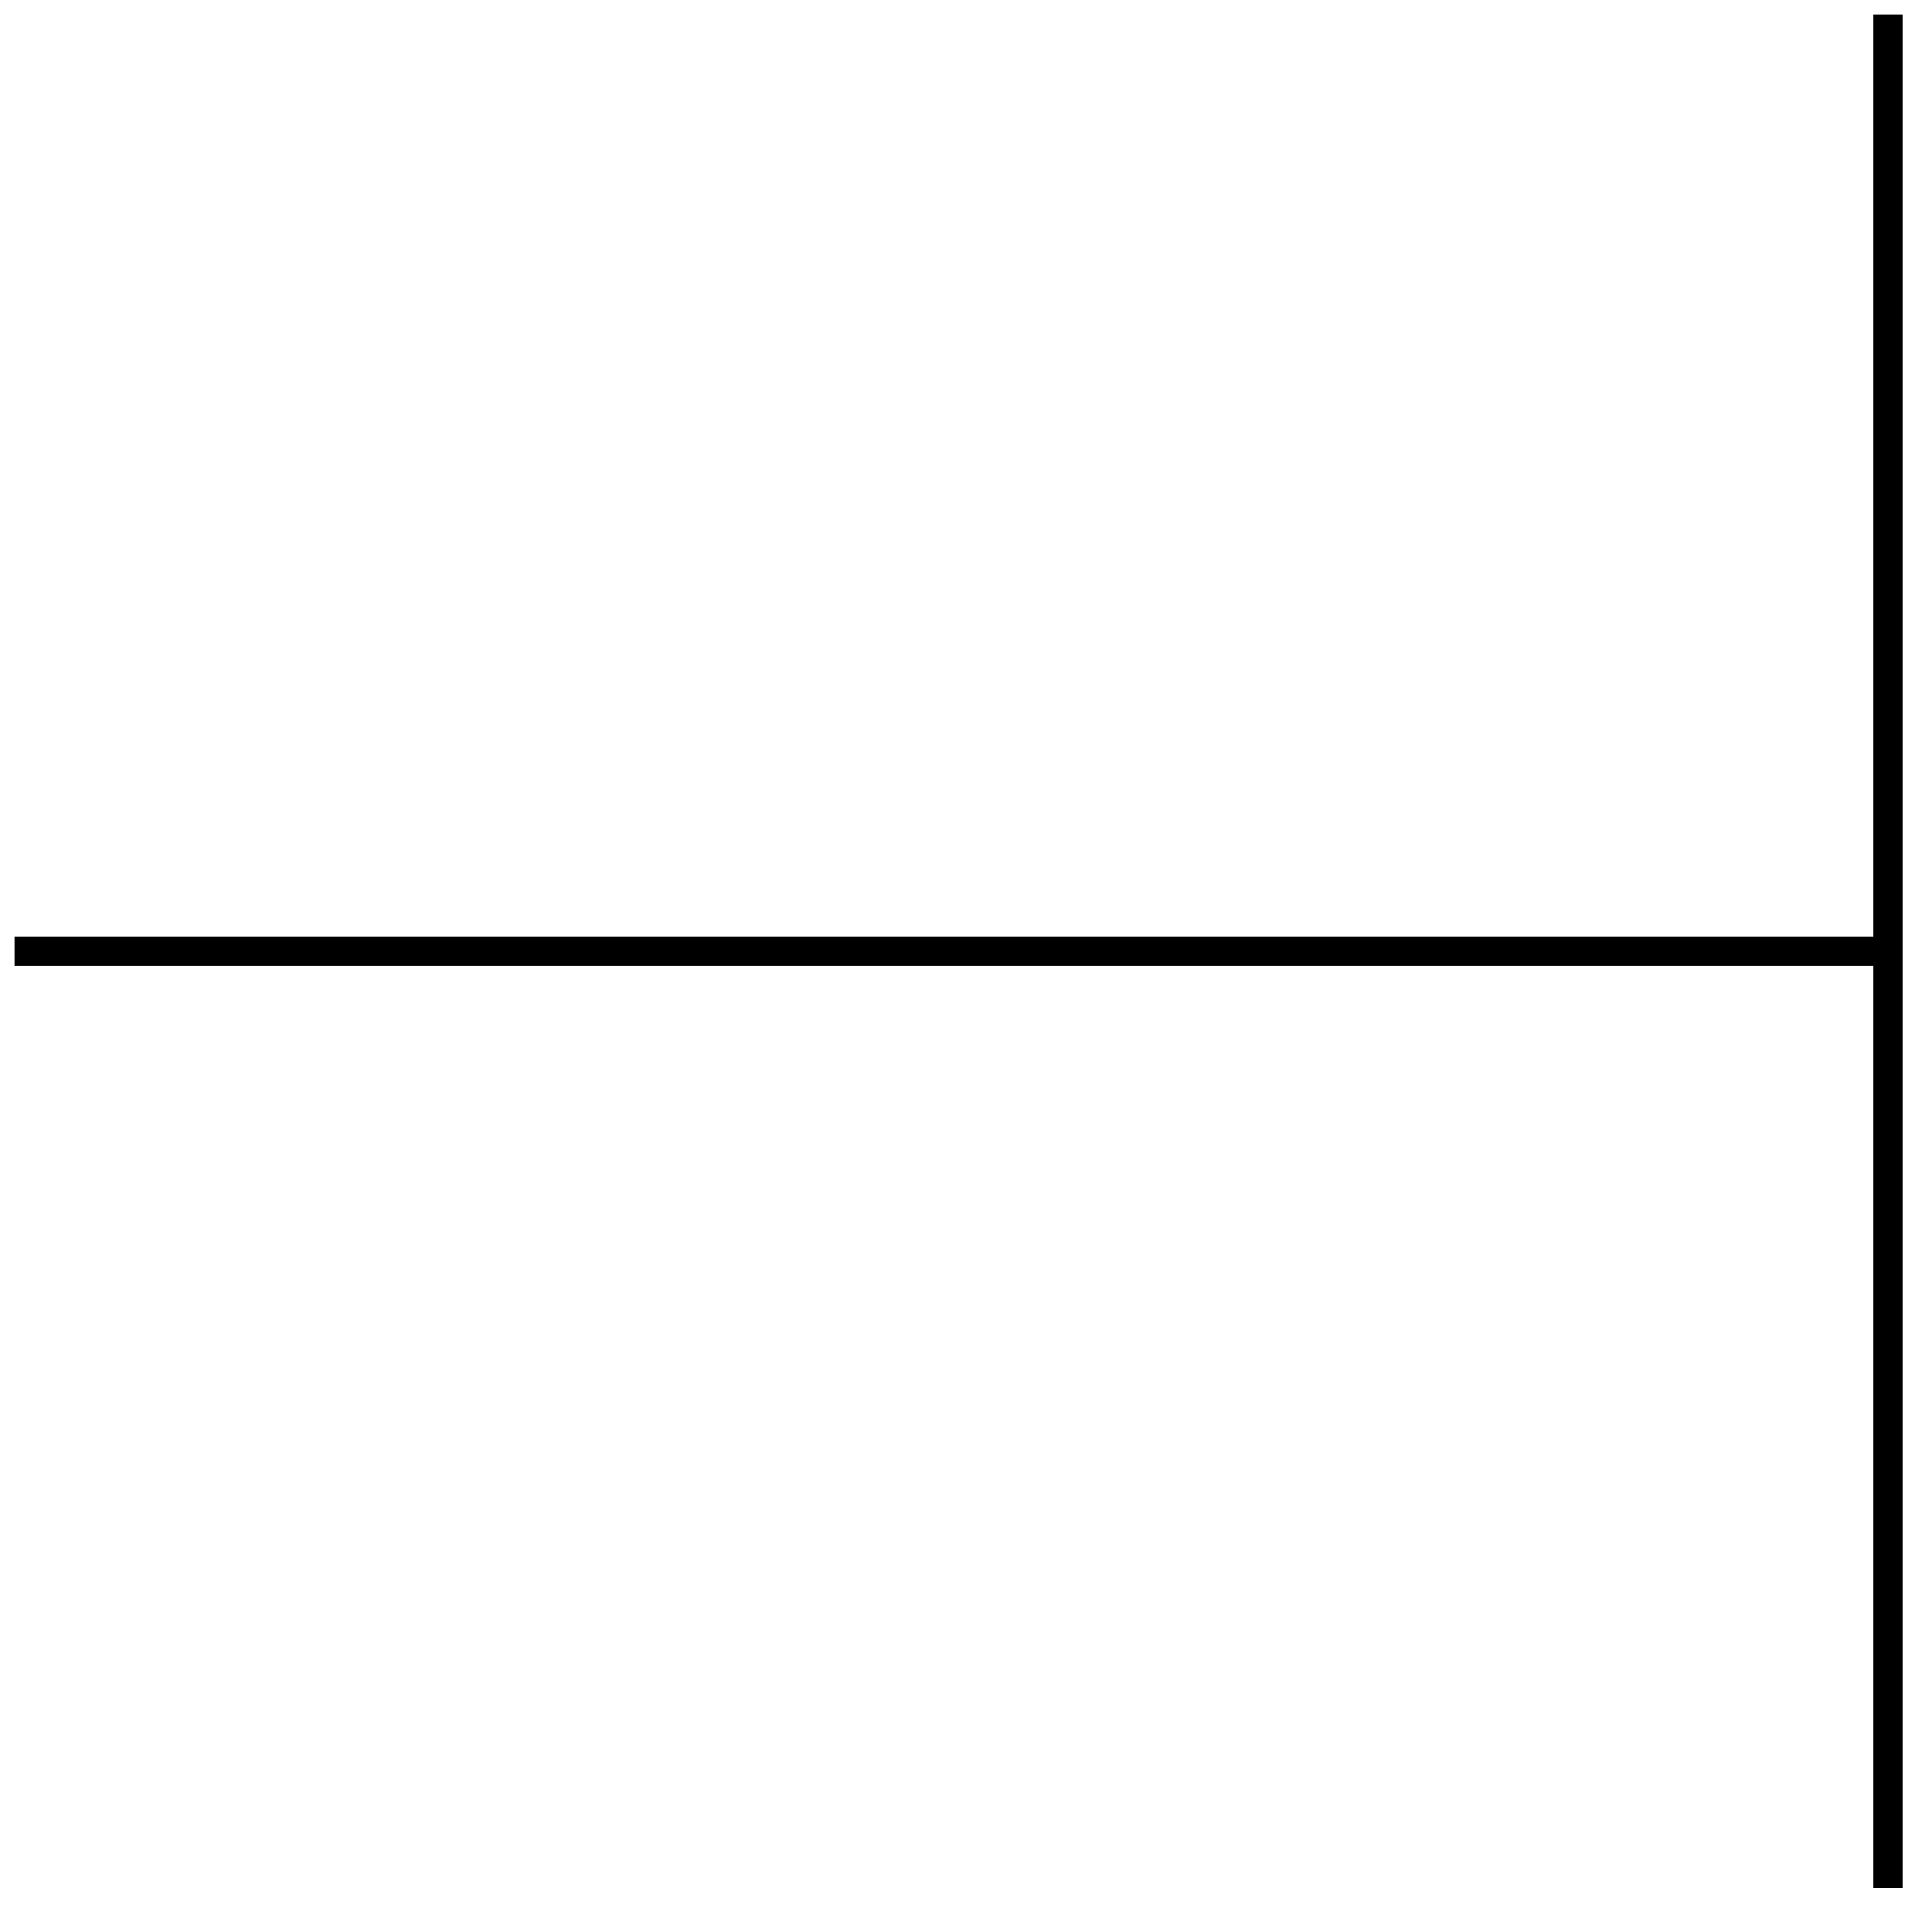
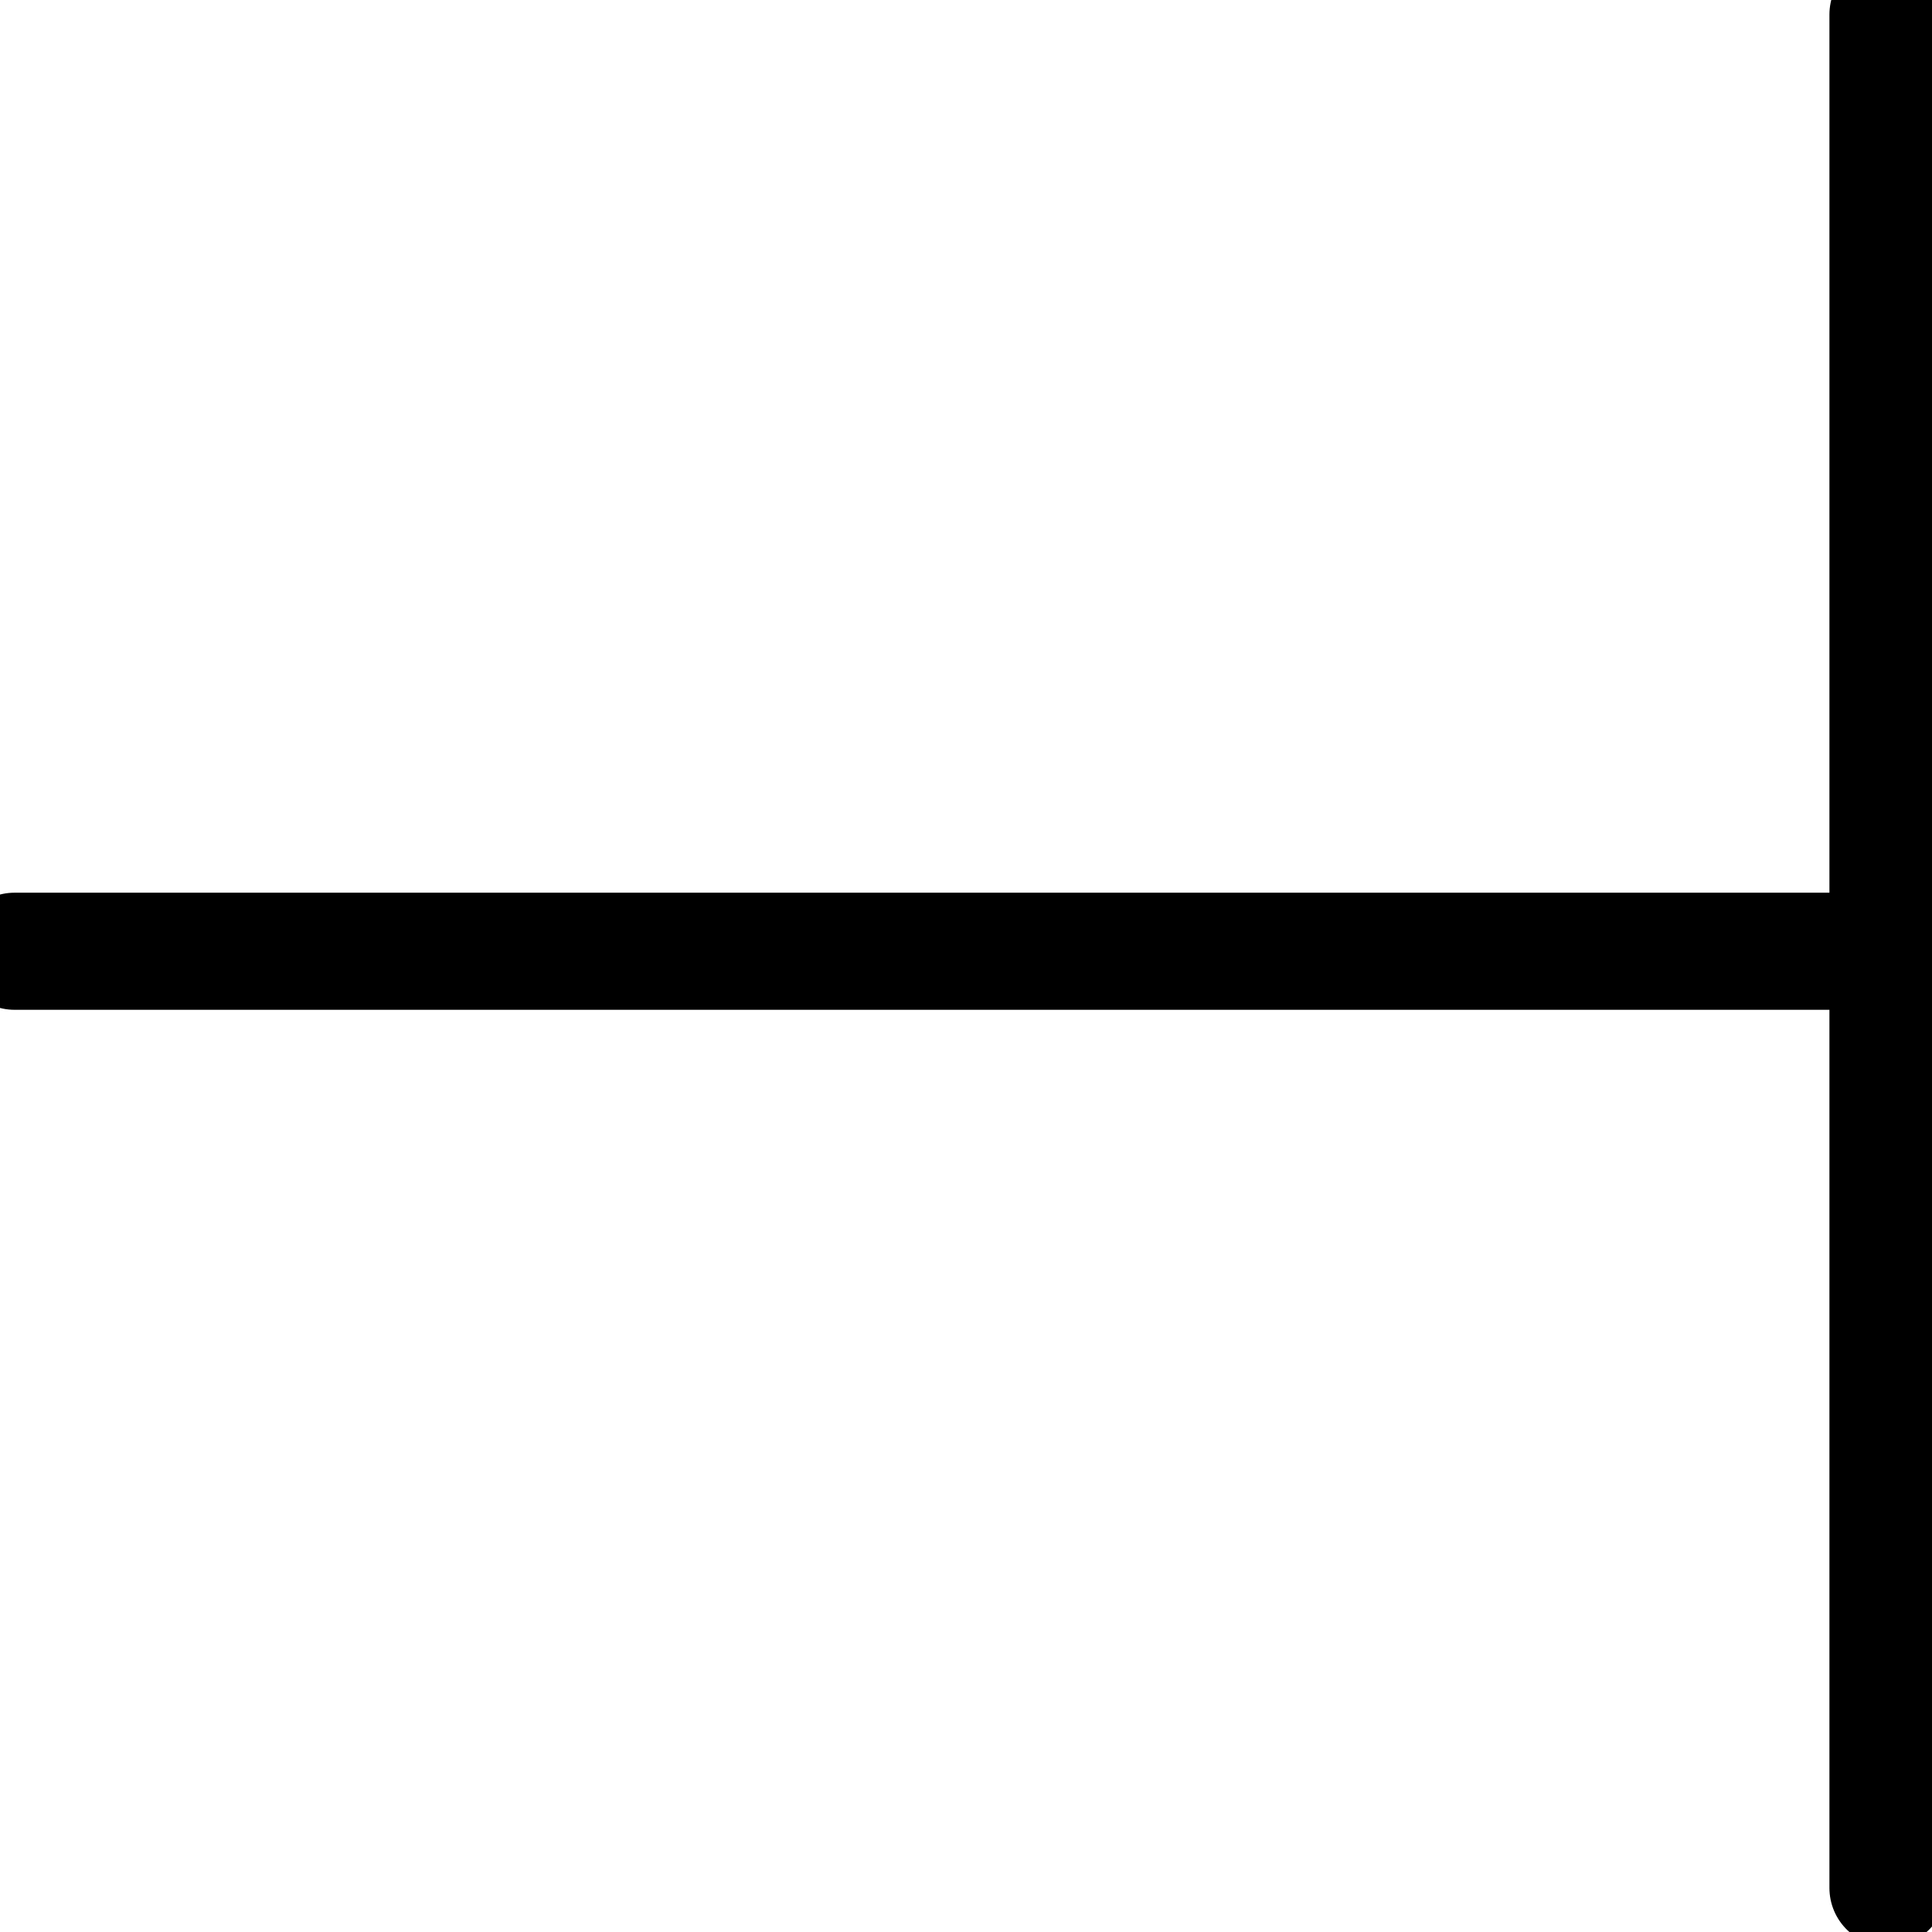
- <svg xmlns="http://www.w3.org/2000/svg" version="1.1" width="66px" height="66px" viewBox="-0.031 -0.031 4.125 4.125">
+ <svg xmlns="http://www.w3.org/2000/svg" version="1.1" width="17.461mm" height="17.461mm" viewBox="-0.031 -0.031 4.125 4.125">
  <defs vector-effect="non-scaling-stroke" />
  <g>
+     <g id="cell-j2nrvzxkZ3BnKDXGnb-E-1" layer="Symbol">
+       <path d="M4 4L4 0" fill="none" stroke="rgb(0, 0, 0)" stroke-miterlimit="10" pointer-events="stroke" stroke-width="0.25" stroke-linecap="round" stroke-linejoin="round" />
+     </g>
    <g id="cell-j2nrvzxkZ3BnKDXGnb-E-0" layer="Symbol">
-       <path d="M 0 2 L 4 2" fill="none" stroke="rgb(0, 0, 0)" stroke-miterlimit="10" pointer-events="stroke" vector-effect="non-scaling-stroke" />
-     </g>
-     <g id="cell-j2nrvzxkZ3BnKDXGnb-E-1" layer="Symbol">
-       <path d="M 4 4 L 4 0" fill="none" stroke="rgb(0, 0, 0)" stroke-miterlimit="10" pointer-events="stroke" vector-effect="non-scaling-stroke" />
+       <path d="M0 2L4 2" fill="none" stroke="rgb(0, 0, 0)" stroke-miterlimit="10" pointer-events="stroke" stroke-width="0.25" stroke-linecap="round" stroke-linejoin="round" />
    </g>
  </g>
</svg>
